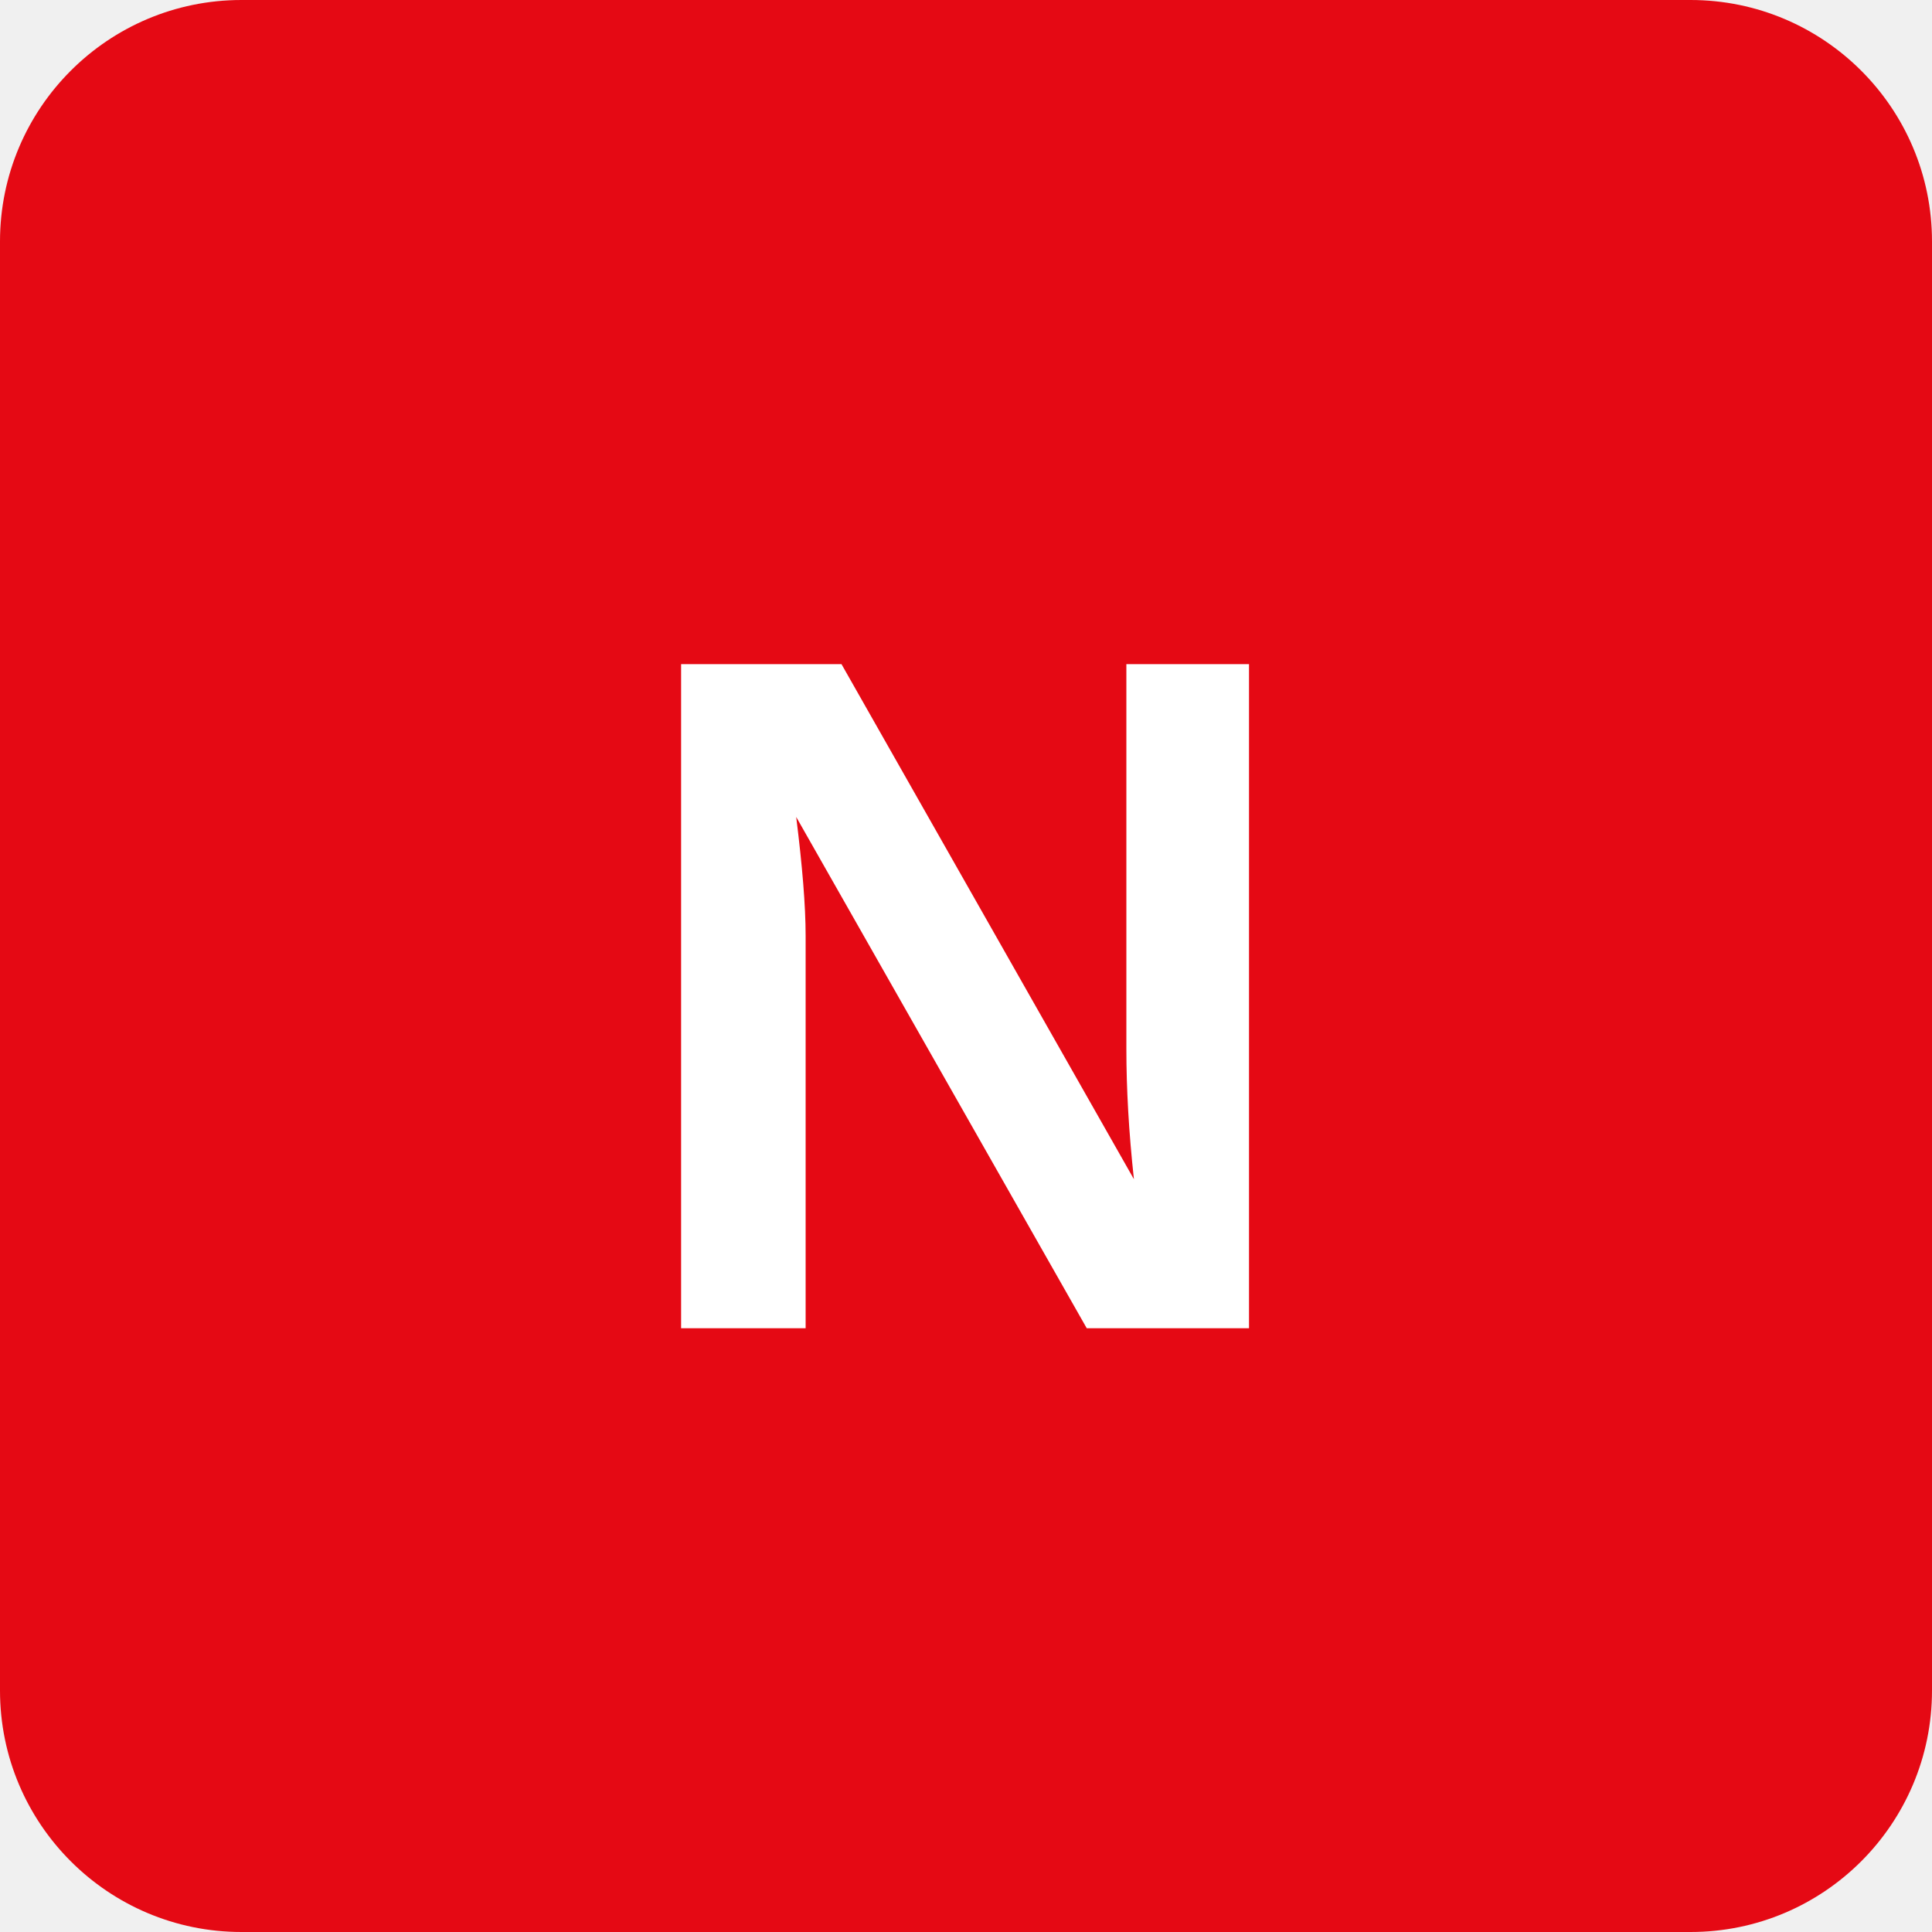
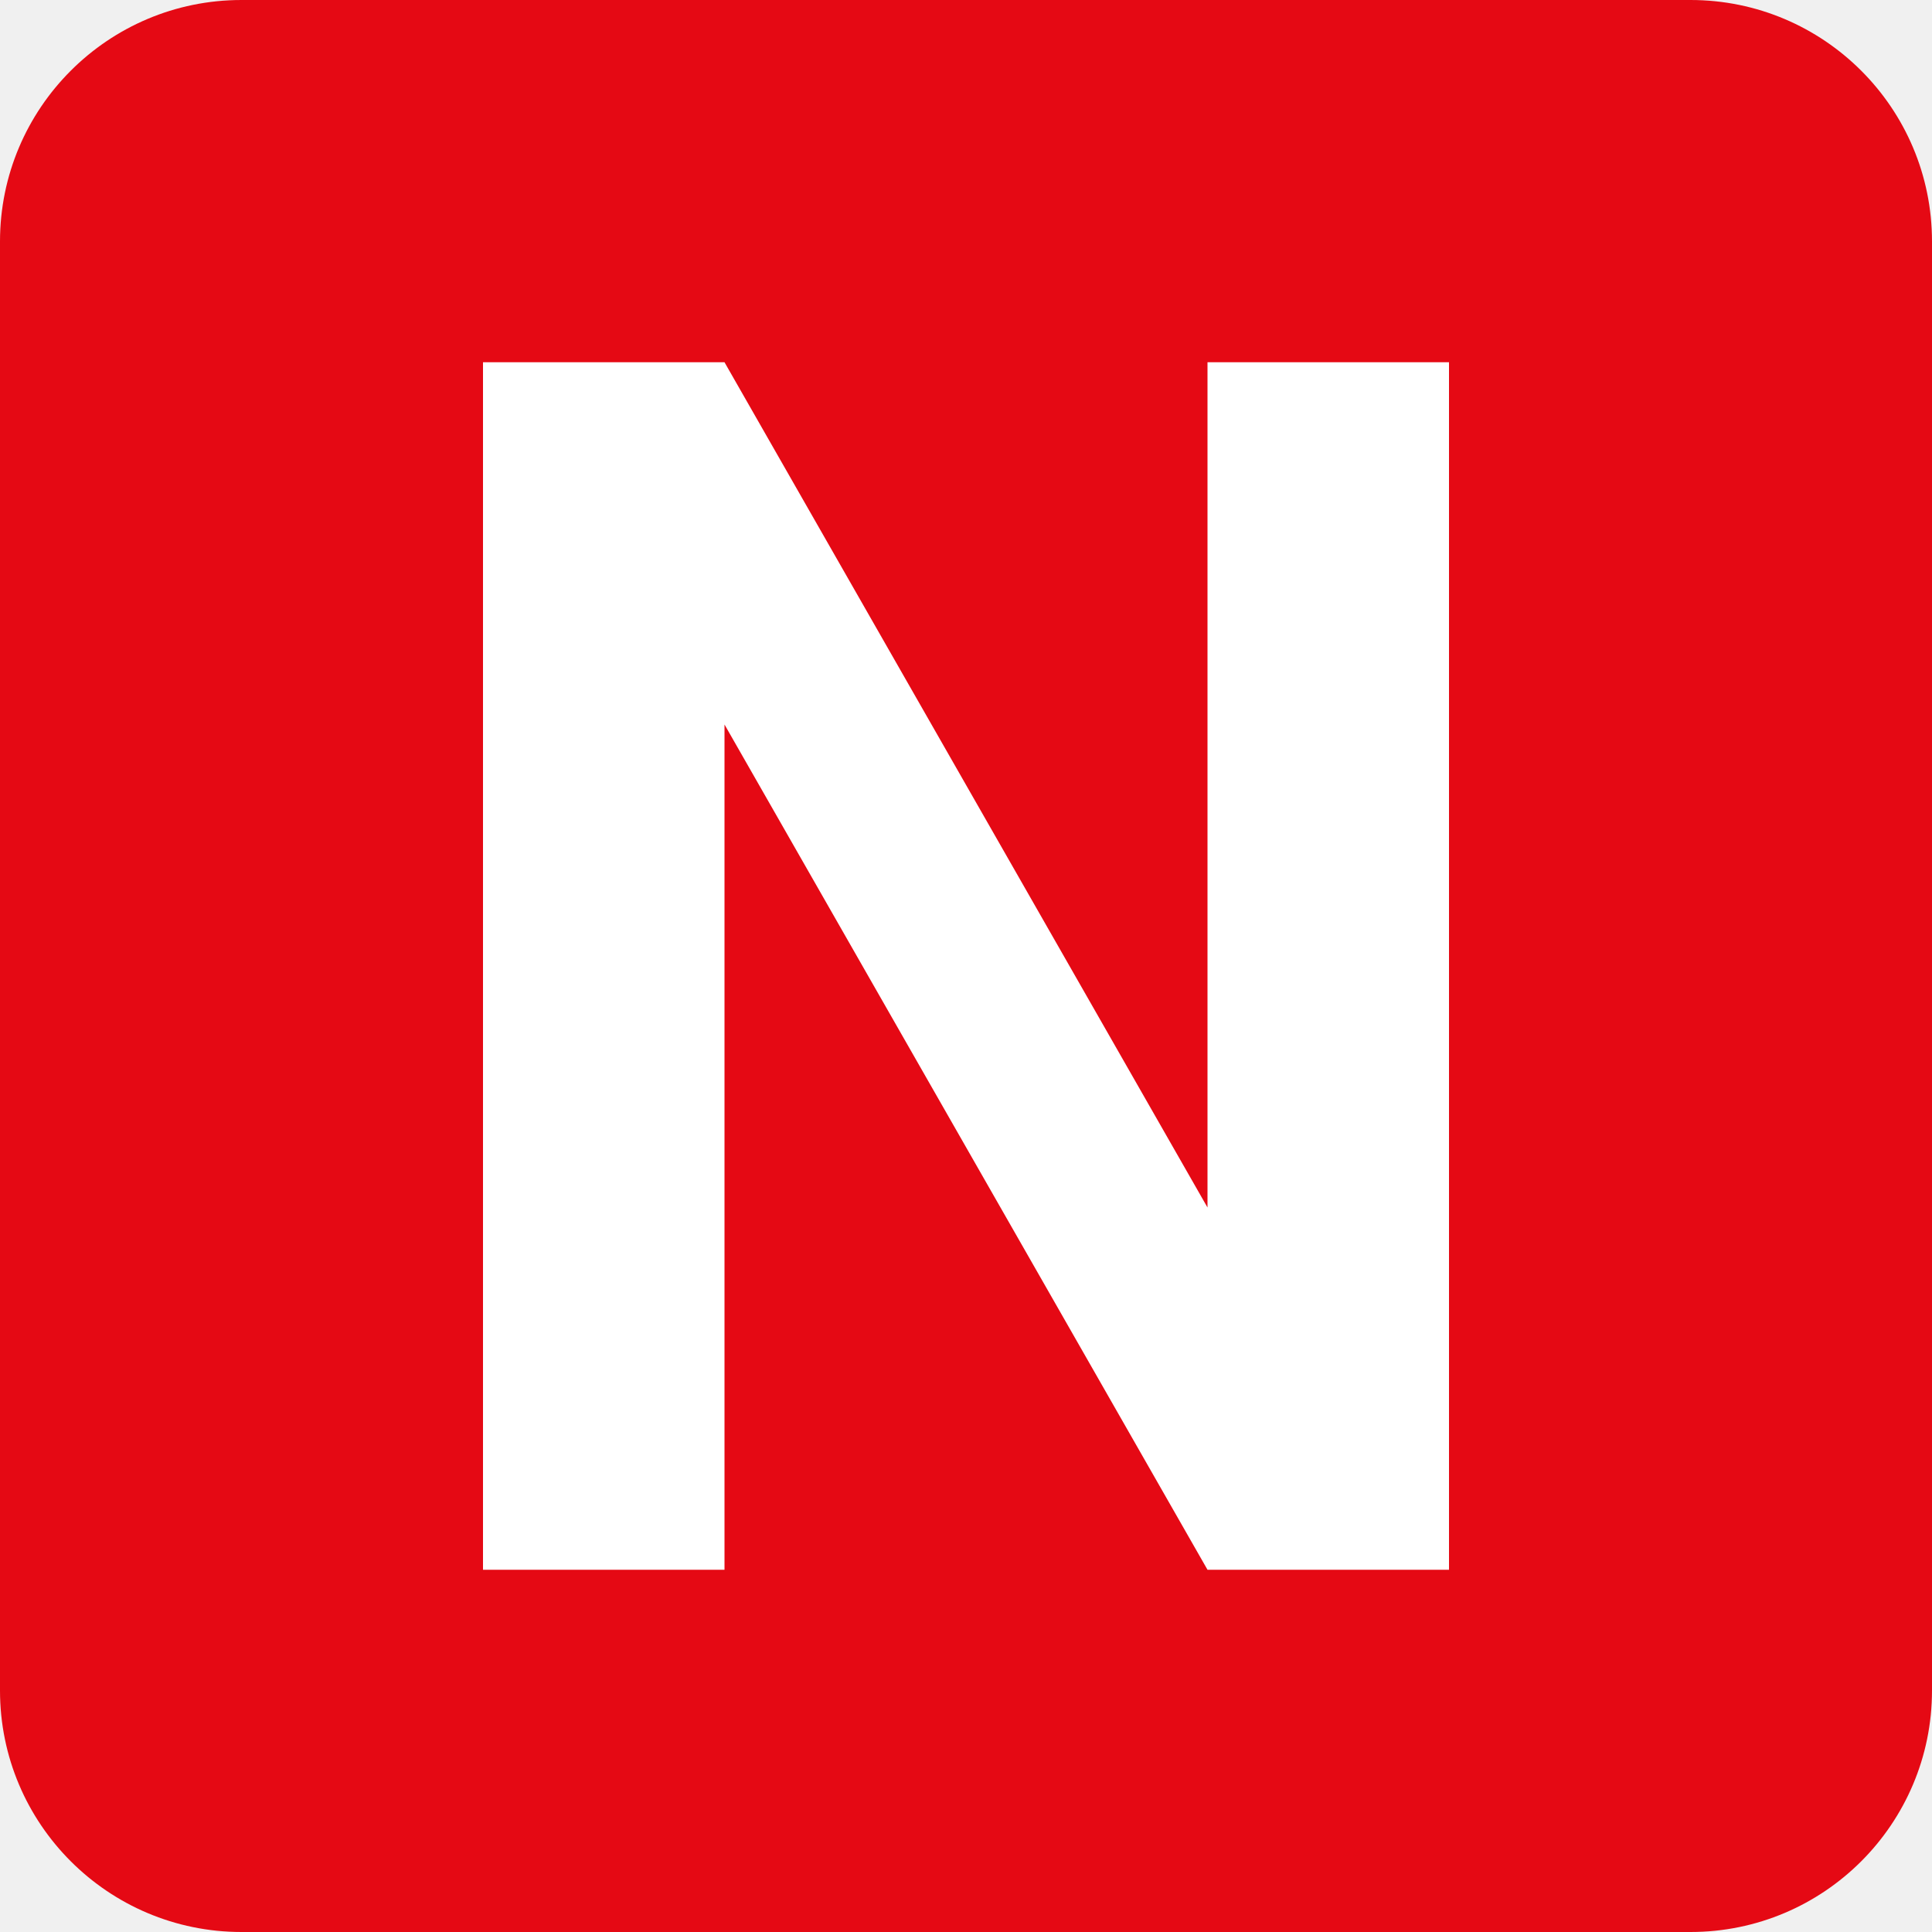
- <svg xmlns="http://www.w3.org/2000/svg" width="16" height="16" viewBox="0 0 16 16" fill="none">
-   <rect width="16" height="16" rx="2" fill="#E50914" />
-   <text x="8" y="11" text-anchor="middle" fill="white" font-family="Arial" font-size="8" font-weight="bold">N</text>
+ <svg xmlns="http://www.w3.org/2000/svg" width="32" height="32" viewBox="0 0 32 32" fill="none">
+   <rect width="32" height="32" rx="4" fill="#E50914" />
+   <path d="M8 6h4l8 14V6h4v20h-4l-8-14v14H8V6z" fill="white" />
</svg>
